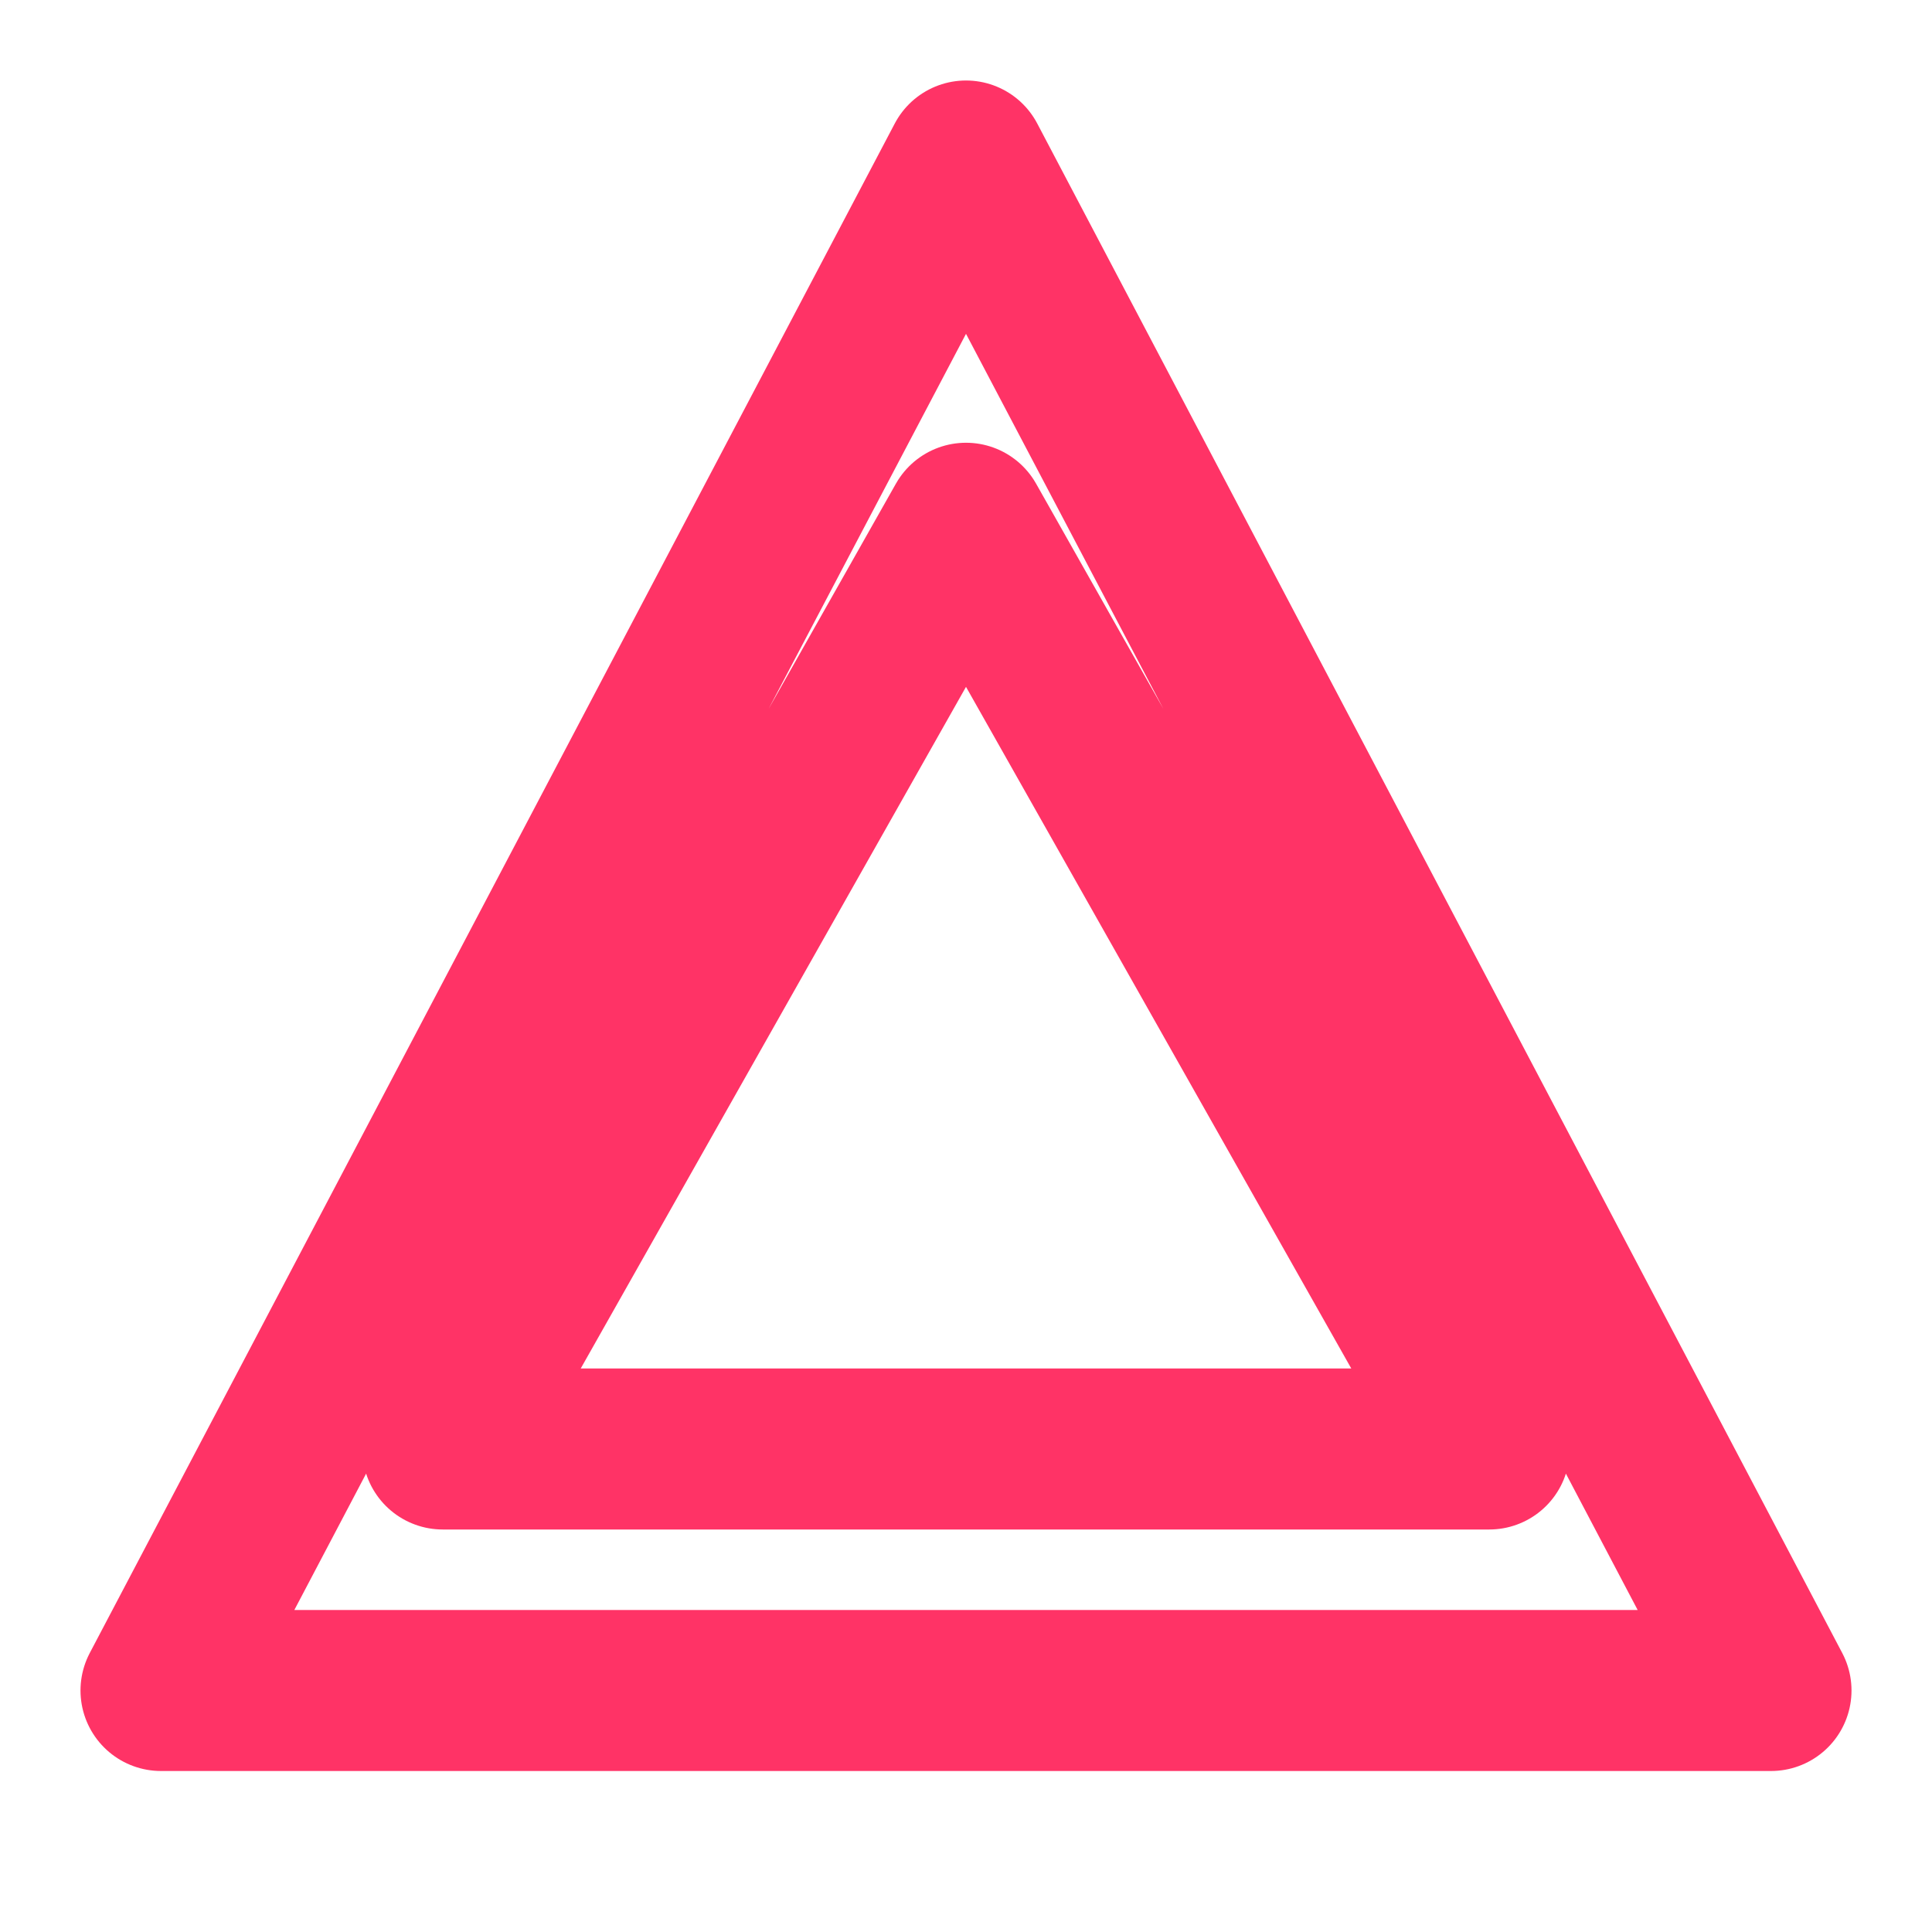
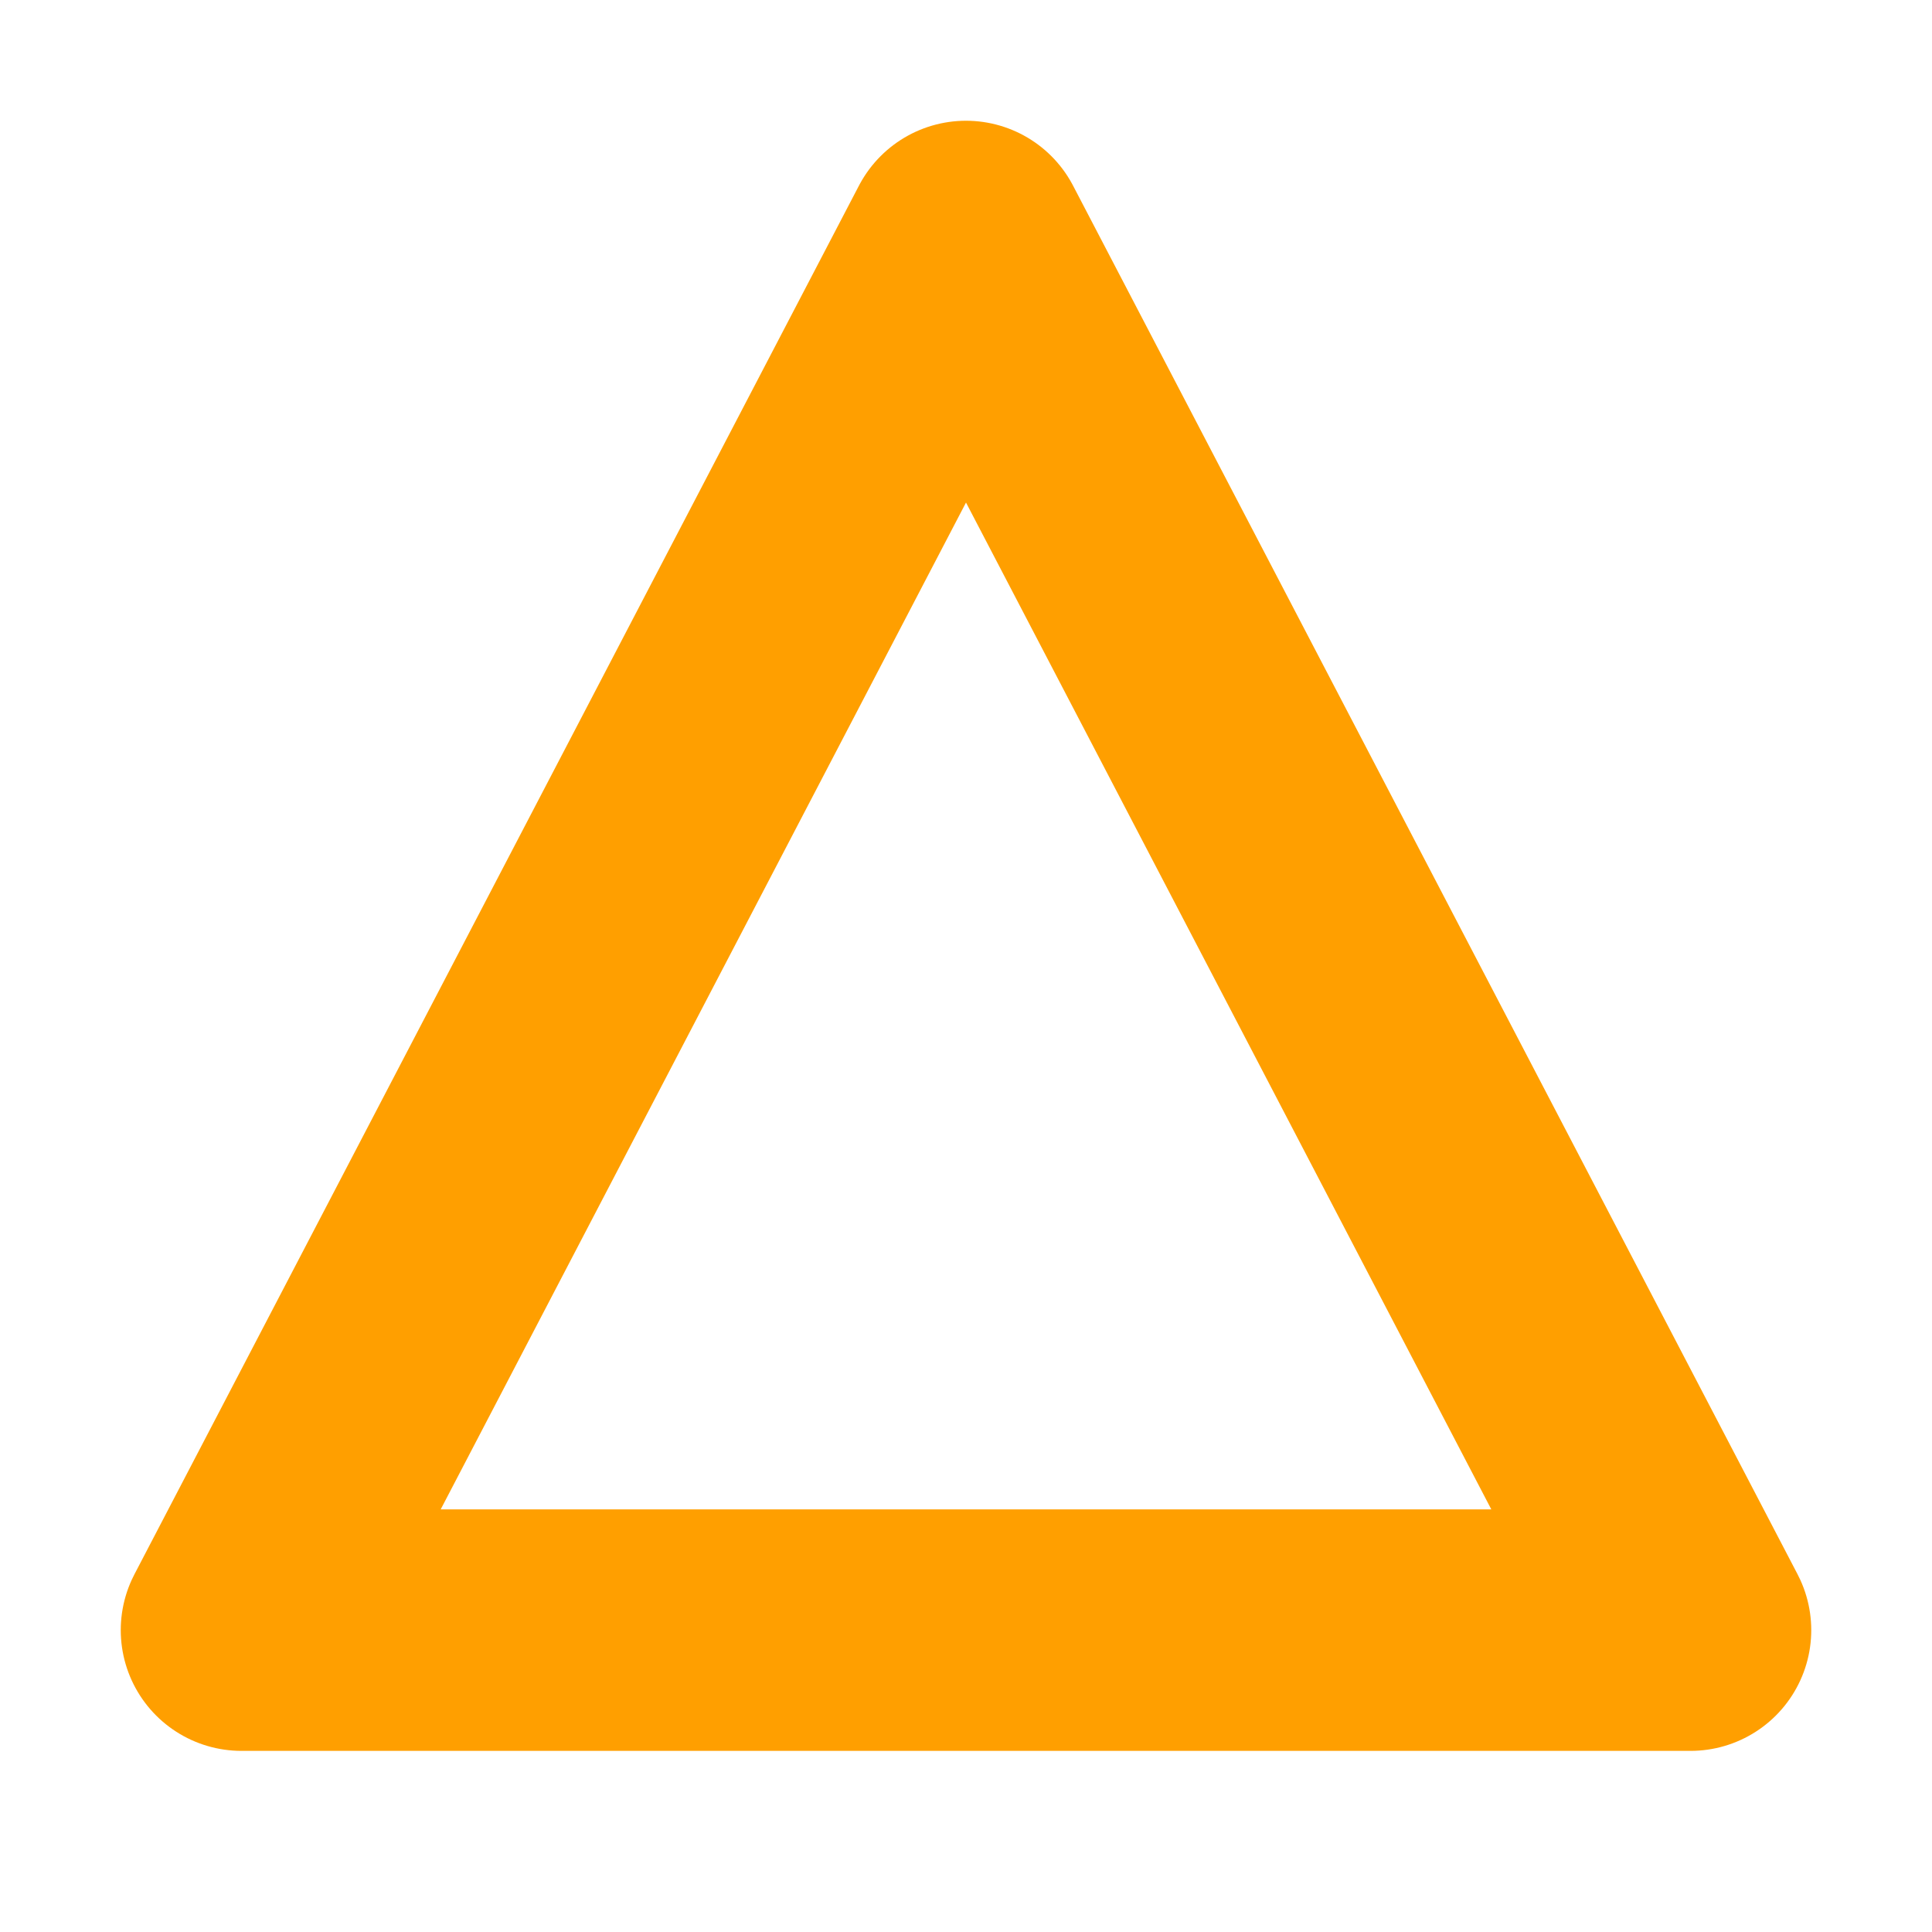
- <svg xmlns="http://www.w3.org/2000/svg" viewBox="0 0 24 24" shape-rendering="geometricPrecision">
-   <style>
-     path {
-       fill: none;
-       /* Linienstärke von 2.0 auf 2.5 erhöht für mehr Stabilität bei 16x16 */
-       stroke-width: 2.0;
-       stroke-linejoin: round;
-       stroke-linecap: round;
-       stroke: #FF3366;
-     }
-     @media (prefers-color-scheme: dark) {
-       path {
-         stroke: #00E5FF;
+ <svg xmlns="http://www.w3.org/2000/svg" viewBox="0 0 32 32" width="100%" height="100%">
+   <defs>
+     <style>
+       .triangle {
+         fill: none;
+         stroke: #FF9F00; /* Gelb-Orange im Light Mode */
+         stroke-width: 4;
+         stroke-linejoin: round;
      }
-     }
-   </style>
-   <path d="M12,2 L2,21 H22 Z M12,6.5 L18.5,18 H5.5 Z" />
+       @media (prefers-color-scheme: dark) {
+         .triangle {
+           stroke: #00E5FF; /* Leuchtendes Cyan-Blau im Dark Mode */
+         }
+       }
+     </style>
+   </defs>
+   <polygon points="16,4 28,27 4,27" class="triangle" />
</svg>
